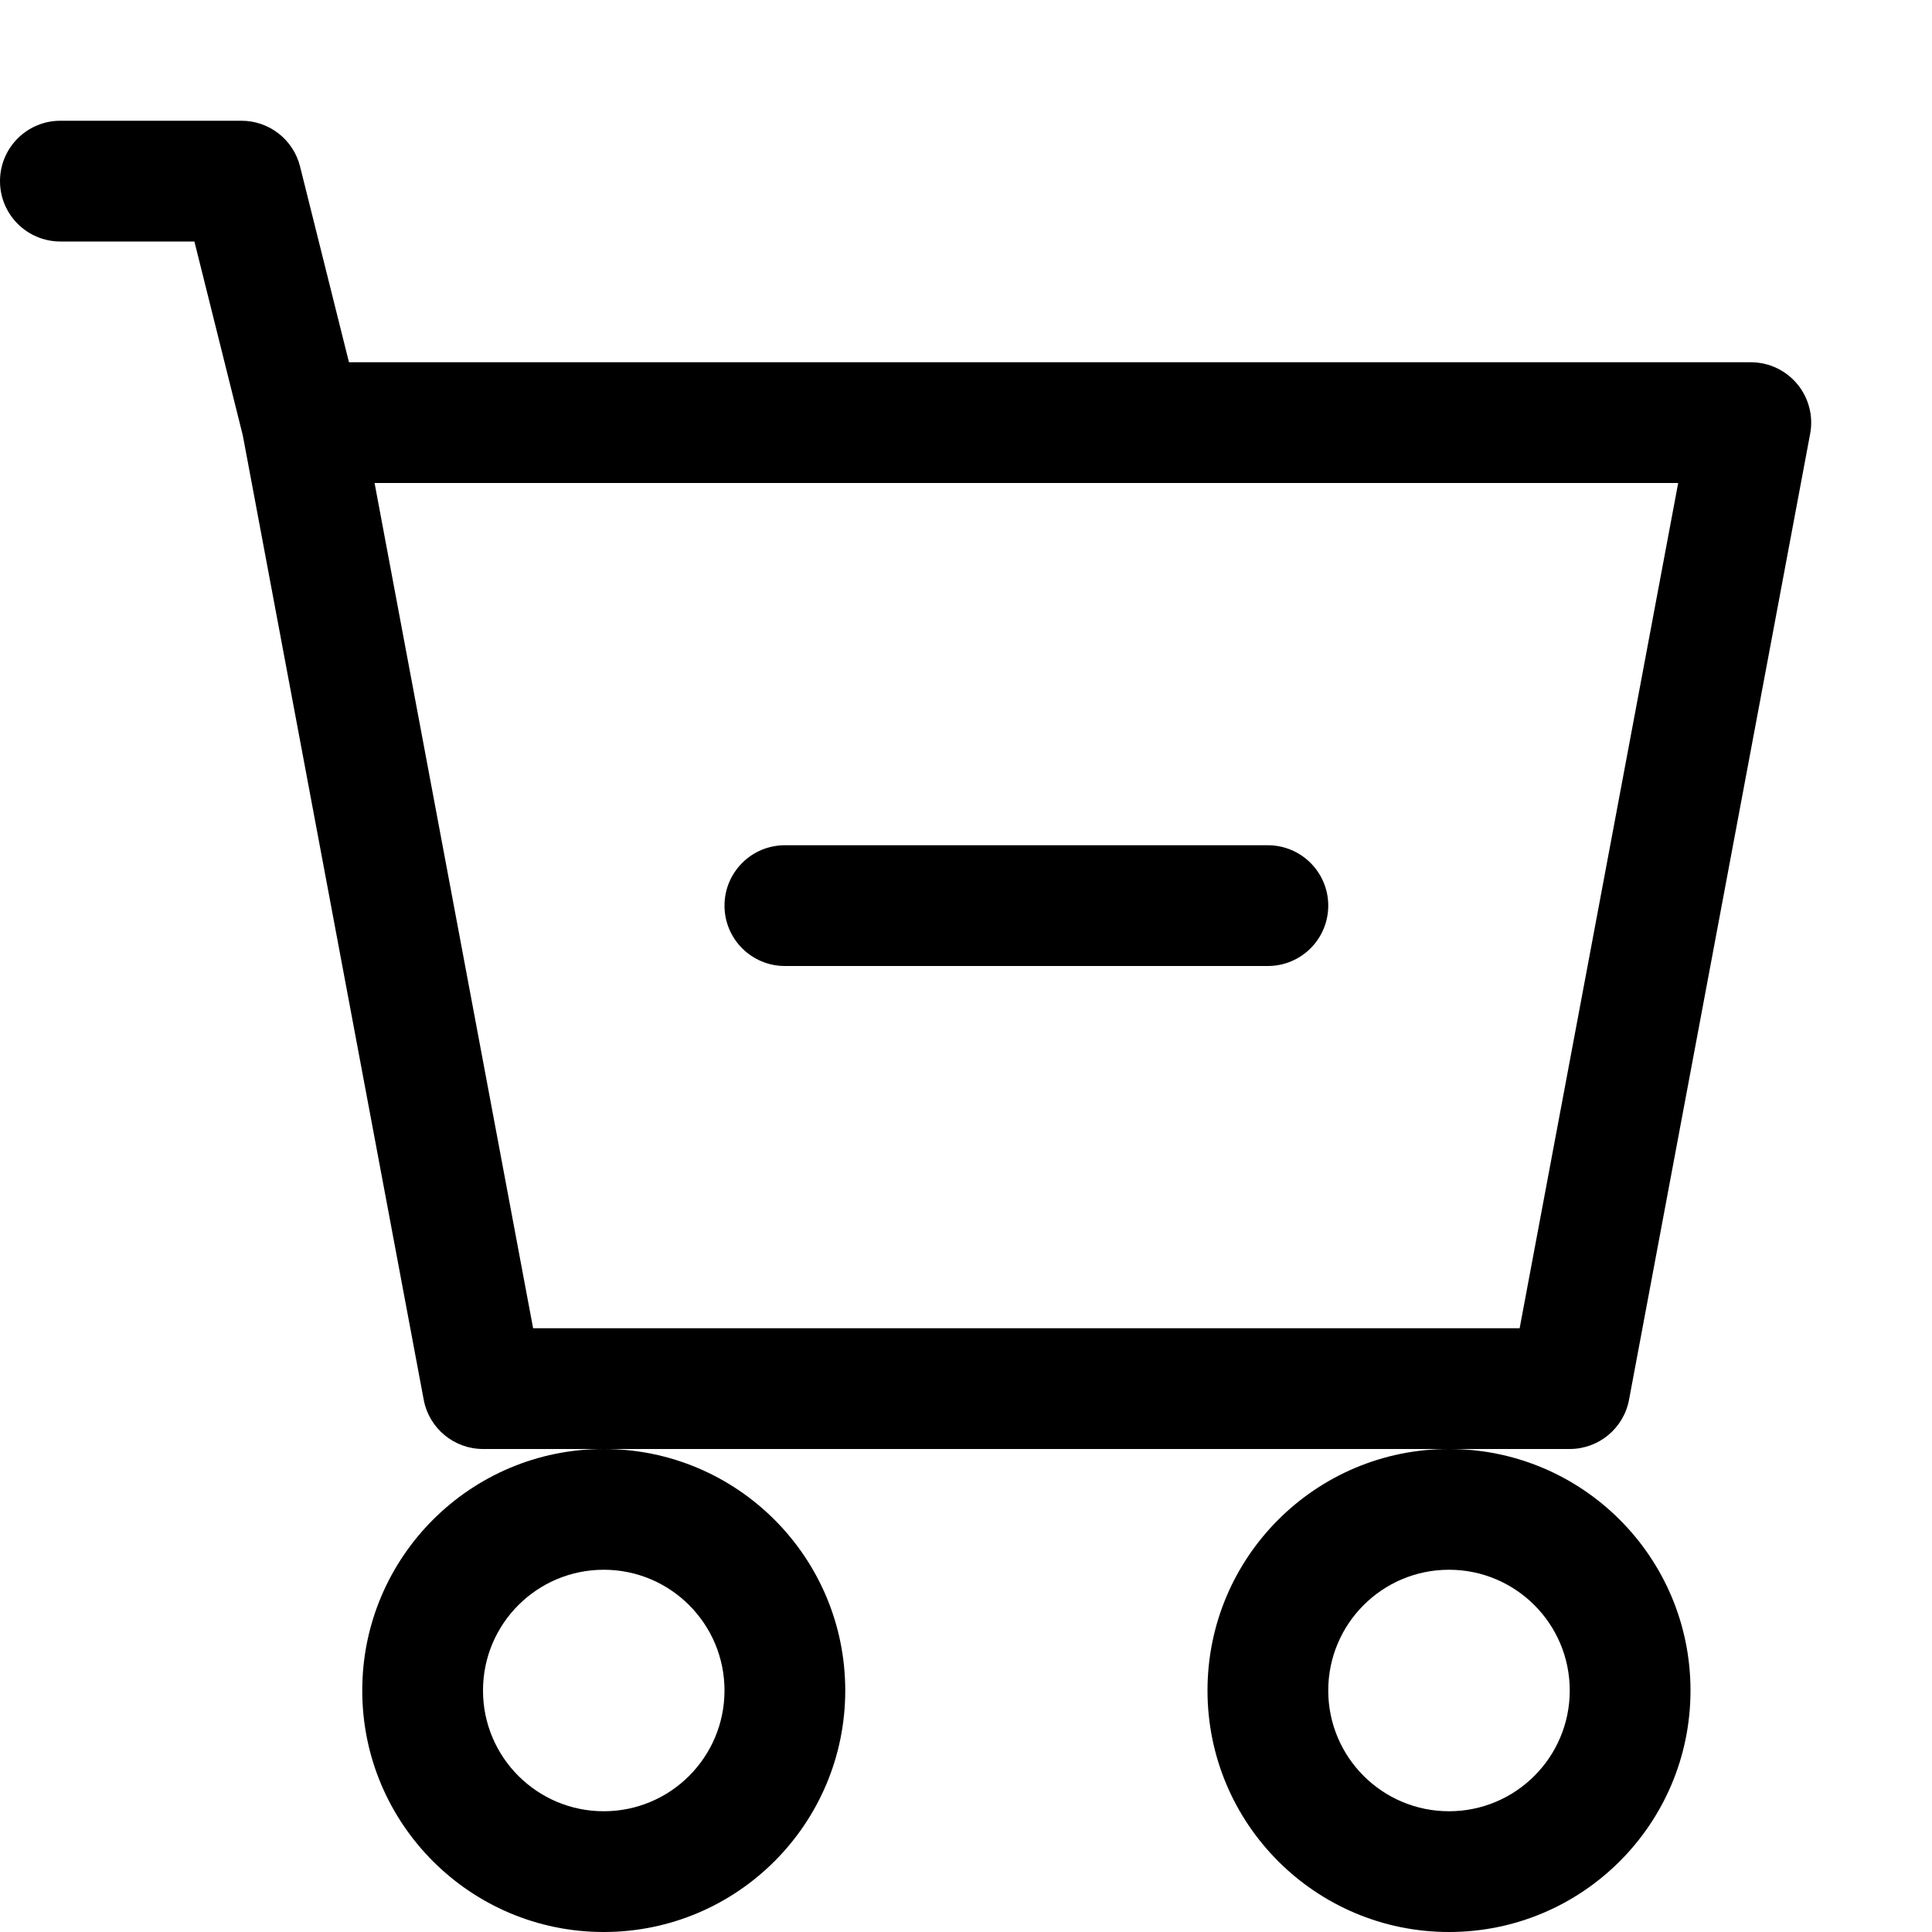
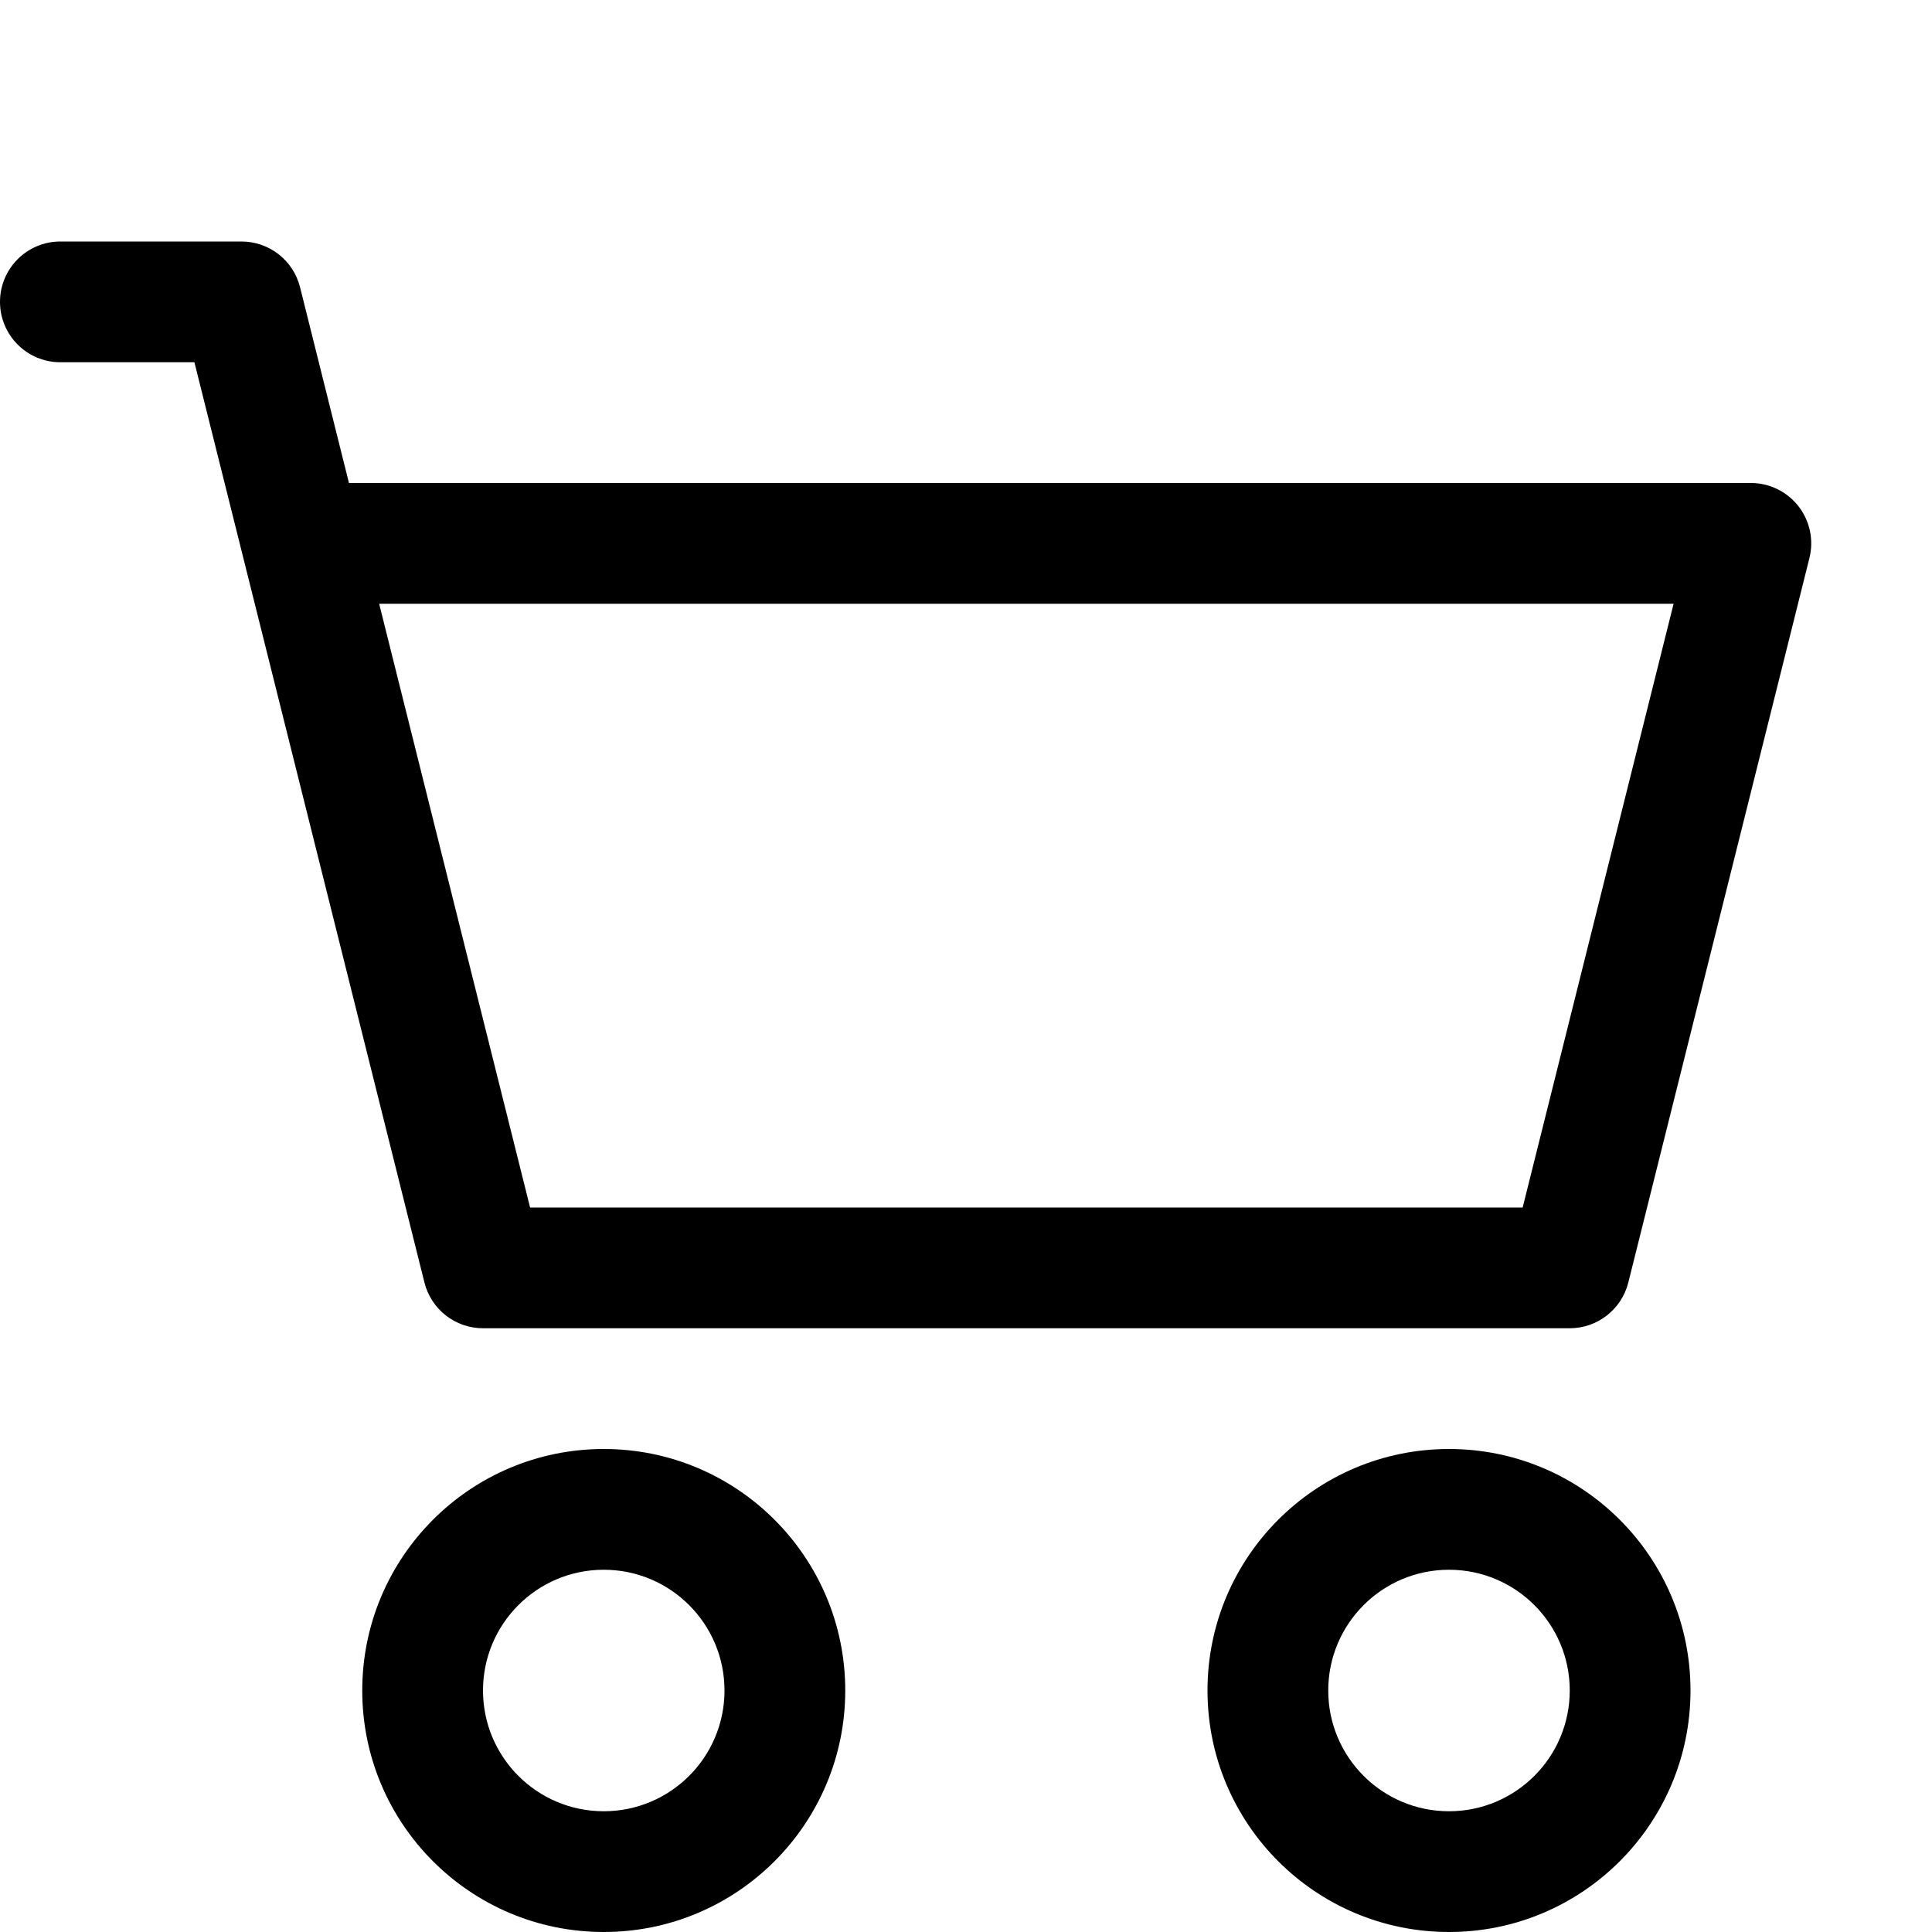
- <svg xmlns="http://www.w3.org/2000/svg" width="16" height="16" fill="currentColor" class="bi bi-cart-dash" viewBox="0 0 16 16">
-   <path d="M6.5 7a.5.5 0 0 0 0 1h4a.5.5 0 0 0 0-1h-4z" />
-   <path d="M.5 1a.5.5 0 0 0 0 1h1.11l.401 1.607 1.498 7.985A.5.5 0 0 0 4 12h1a2 2 0 1 0 0 4 2 2 0 0 0 0-4h7a2 2 0 1 0 0 4 2 2 0 0 0 0-4h1a.5.5 0 0 0 .491-.408l1.5-8A.5.5 0 0 0 14.5 3H2.89l-.405-1.621A.5.5 0 0 0 2 1H.5zm3.915 10L3.102 4h10.796l-1.313 7h-8.17zM6 14a1 1 0 1 1-2 0 1 1 0 0 1 2 0zm7 0a1 1 0 1 1-2 0 1 1 0 0 1 2 0z" />
+ <svg xmlns="http://www.w3.org/2000/svg" width="16" height="16" fill="currentColor" class="bi bi-cart2" viewBox="0 0 16 16">
+   <path d="M0 2.5A.5.5 0 0 1 .5 2H2a.5.5 0 0 1 .485.379L2.89 4H14.5a.5.5 0 0 1 .485.621l-1.5 6A.5.5 0 0 1 13 11H4a.5.5 0 0 1-.485-.379L1.61 3H.5a.5.5 0 0 1-.5-.5zM3.14 5l1.25 5h8.22l1.25-5H3.14zM5 13a1 1 0 1 0 0 2 1 1 0 0 0 0-2zm-2 1a2 2 0 1 1 4 0 2 2 0 0 1-4 0zm9-1a1 1 0 1 0 0 2 1 1 0 0 0 0-2zm-2 1a2 2 0 1 1 4 0 2 2 0 0 1-4 0z" />
</svg>
